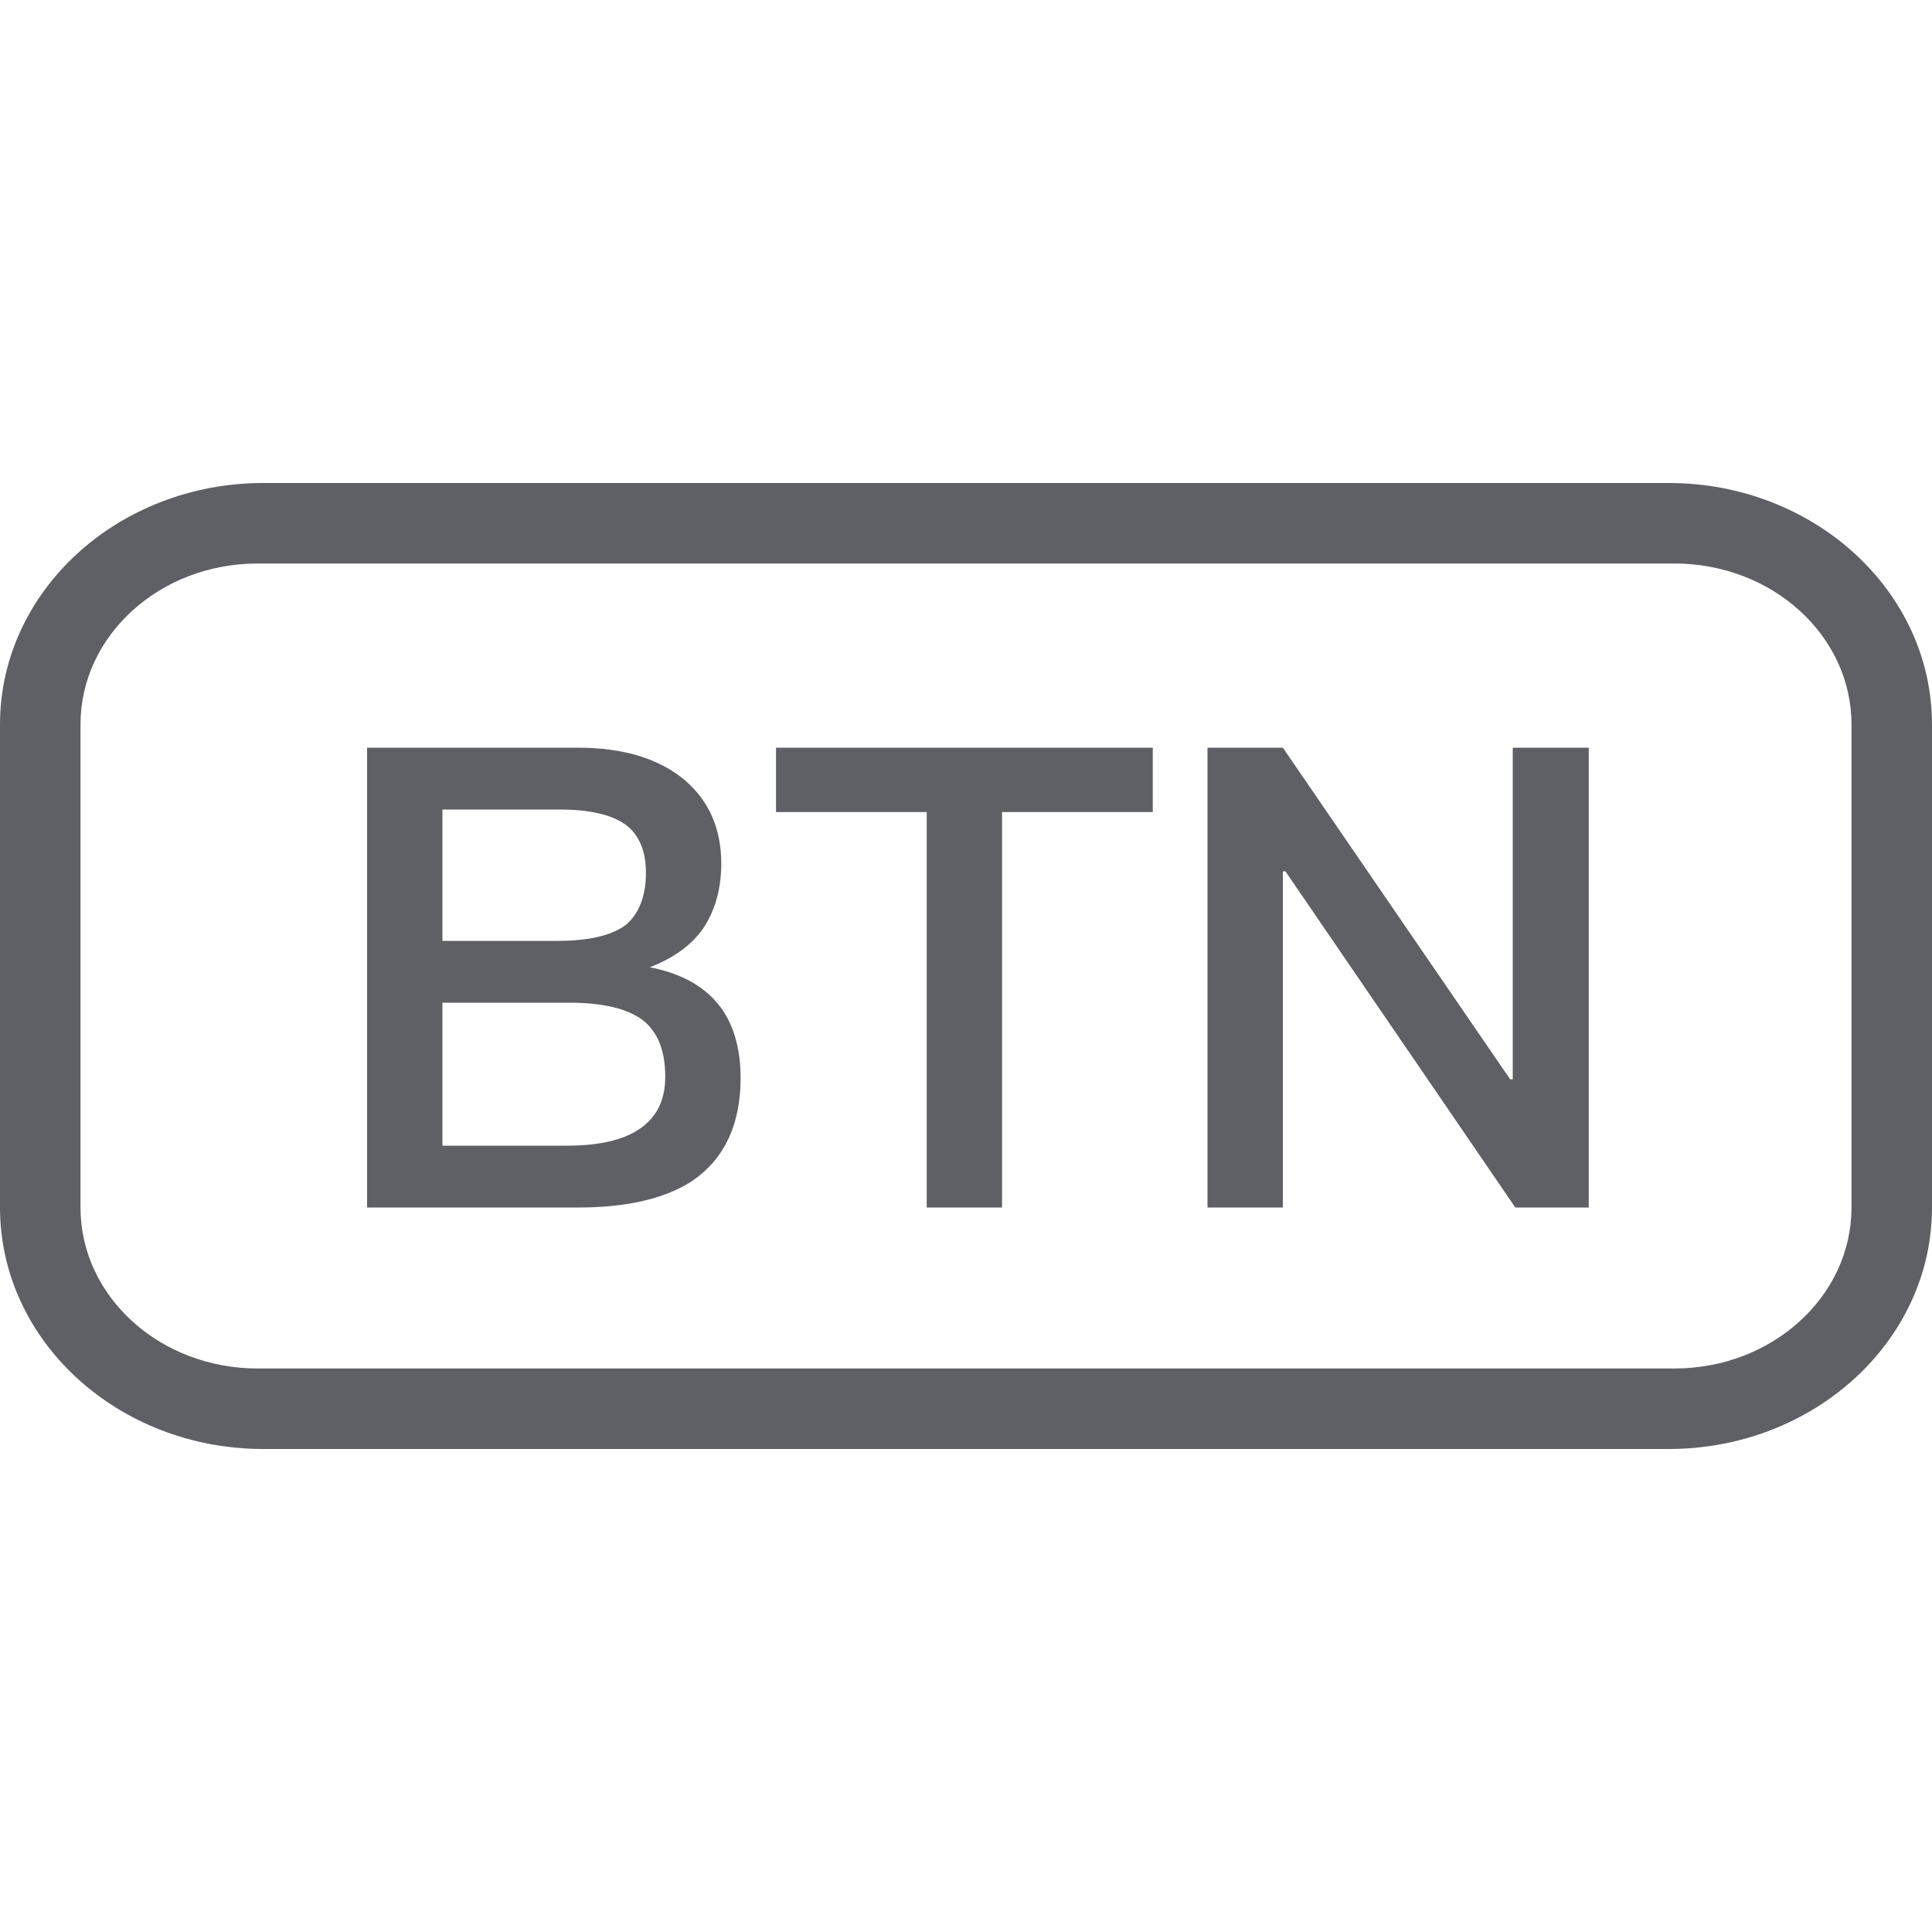
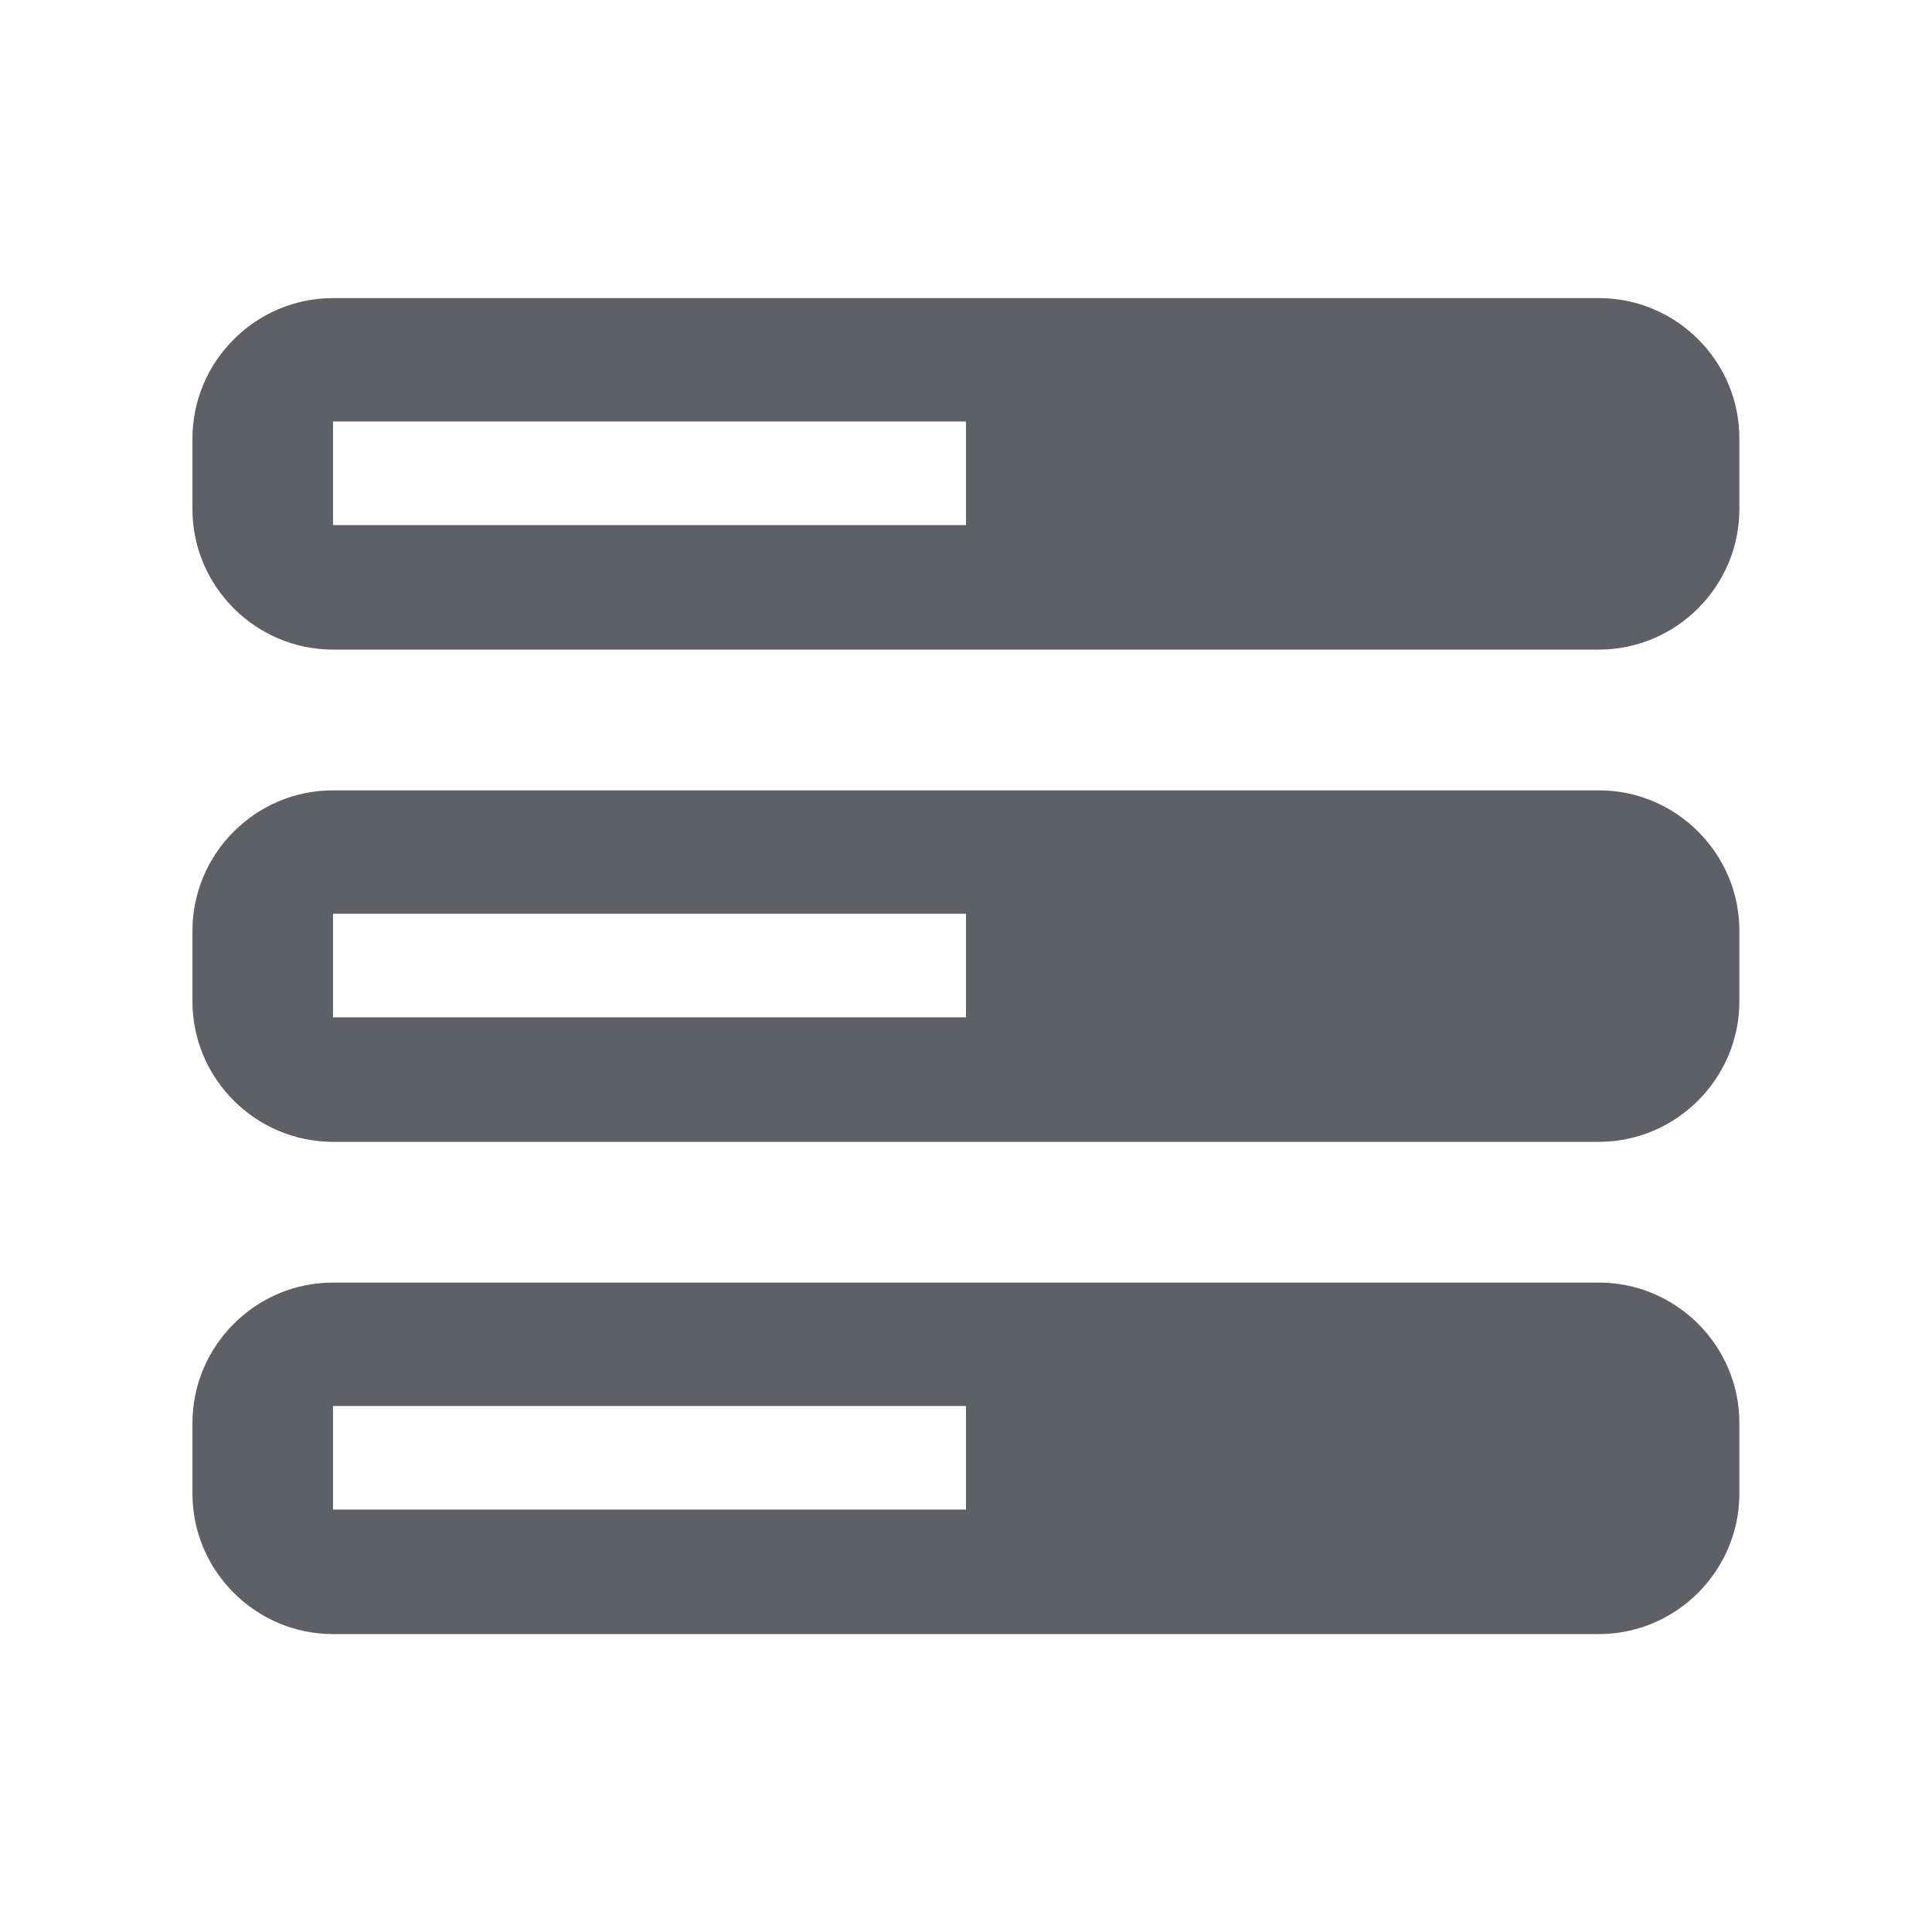
- <svg xmlns="http://www.w3.org/2000/svg" t="1637752102659" class="icon" viewBox="0 0 1024 1024" version="1.1" p-id="85117" width="32" height="32">
-   <path d="M139.648 256h744.704C961.493 256 1024 313.301 1024 384v256c0 70.699-62.507 128-139.648 128H139.648C62.507 768 0 710.699 0 640V384c0-70.699 62.507-128 139.648-128zM136.533 298.667C84.693 298.667 42.667 336.853 42.667 384v256c0 47.147 42.027 85.333 93.867 85.333h750.933c51.84 0 93.867-38.187 93.867-85.333V384c0-47.147-42.027-85.333-93.867-85.333H136.533z" fill="#5F5F66" p-id="85118" />
-   <path d="M194.56 396.288h111.616c24.235 0 43.349 5.803 57.003 17.408 12.629 10.923 19.115 25.6 19.115 44.032 0 13.653-3.413 25.259-9.899 34.816-6.485 8.875-15.701 15.36-27.989 20.139 16.043 3.072 27.989 9.557 36.181 19.456 7.851 9.557 11.947 22.869 11.947 39.253 0 24.576-8.533 42.667-25.259 54.272-14.336 9.557-34.816 14.336-60.757 14.336H194.56V396.288z m39.936 32.768v69.632h61.099c17.067 0 29.013-3.072 36.181-8.533 6.827-5.803 10.581-15.019 10.581-27.648 0-11.605-3.755-20.139-10.581-25.259-7.509-5.461-19.115-8.192-35.499-8.192H234.496z m0 102.4v75.776h66.219c15.019 0 26.965-2.389 35.499-7.168 10.923-6.144 16.384-15.701 16.384-29.355 0-13.995-4.096-23.893-11.947-30.037-8.192-6.144-21.163-9.216-38.912-9.216H234.496zM411.307 396.288h199.68v34.133h-79.872V640h-39.936v-209.579H411.307v-34.133z m228.693 0h39.936l120.491 175.787h1.365v-175.787h40.277V640h-38.912l-121.856-178.176h-1.365V640H640V396.288z" fill="#5F5F66" p-id="85119" />
+ <svg xmlns="http://www.w3.org/2000/svg" viewBox="0 0 1024 1024" width="32" height="32">
+   <path d="M847.5 158h-671c-41 0-74.5 33.5-74.5 74.5v37.3c0 41 33.5 74.5 74.5 74.5h670.9c41 0 74.5-33.5 74.5-74.5v-37.3c0.1-41-33.4-74.5-74.4-74.5zM512 278.3H176.5v-54.9H512v54.9z m335.5 140.6h-671c-41 0-74.5 33.5-74.5 74.5v37.3c0 41 33.5 74.5 74.5 74.5h670.9c41 0 74.5-33.5 74.5-74.5v-37.3c0.1-40.9-33.4-74.5-74.4-74.5zM512 539.2H176.5v-54.9H512v54.9z m335.5 140.6h-671c-41 0-74.5 33.5-74.5 74.5v37.3c0 41 33.5 74.5 74.5 74.5h670.9c41 0 74.5-33.5 74.5-74.5v-37.3c0.1-40.9-33.4-74.5-74.4-74.5zM512 800.1H176.5v-54.9H512v54.9z" fill="#5F5F66" />
</svg>
